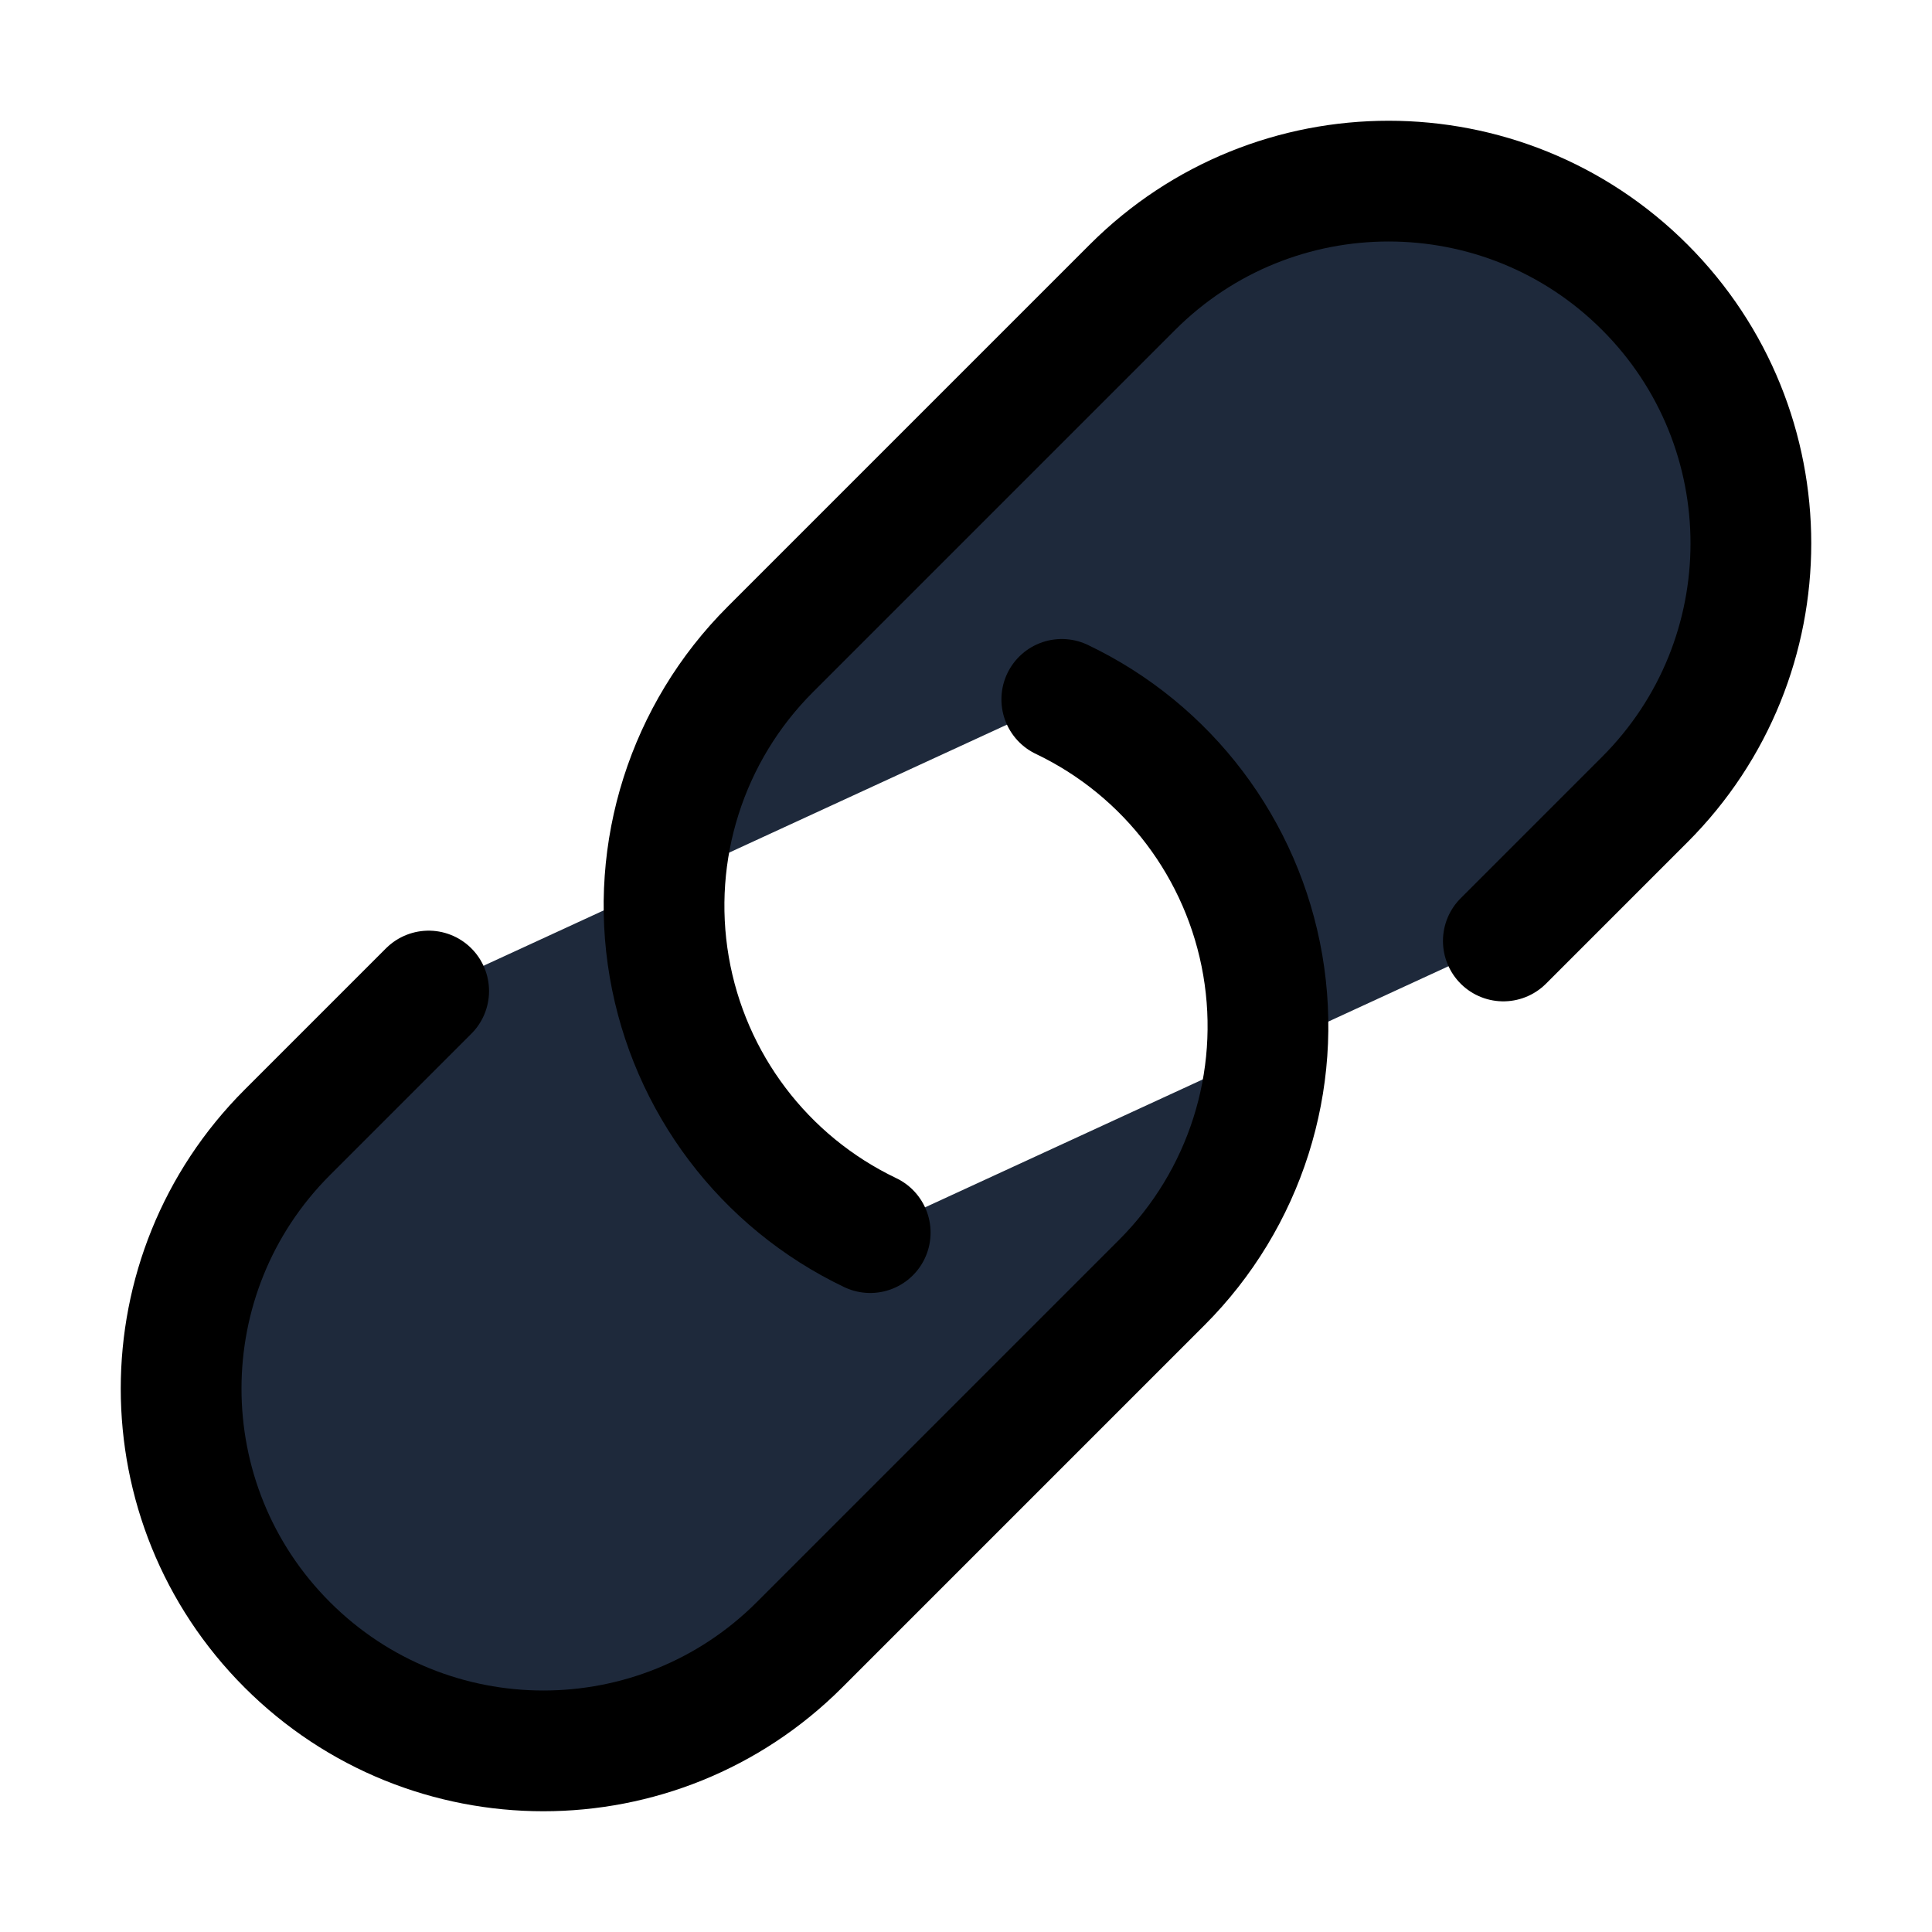
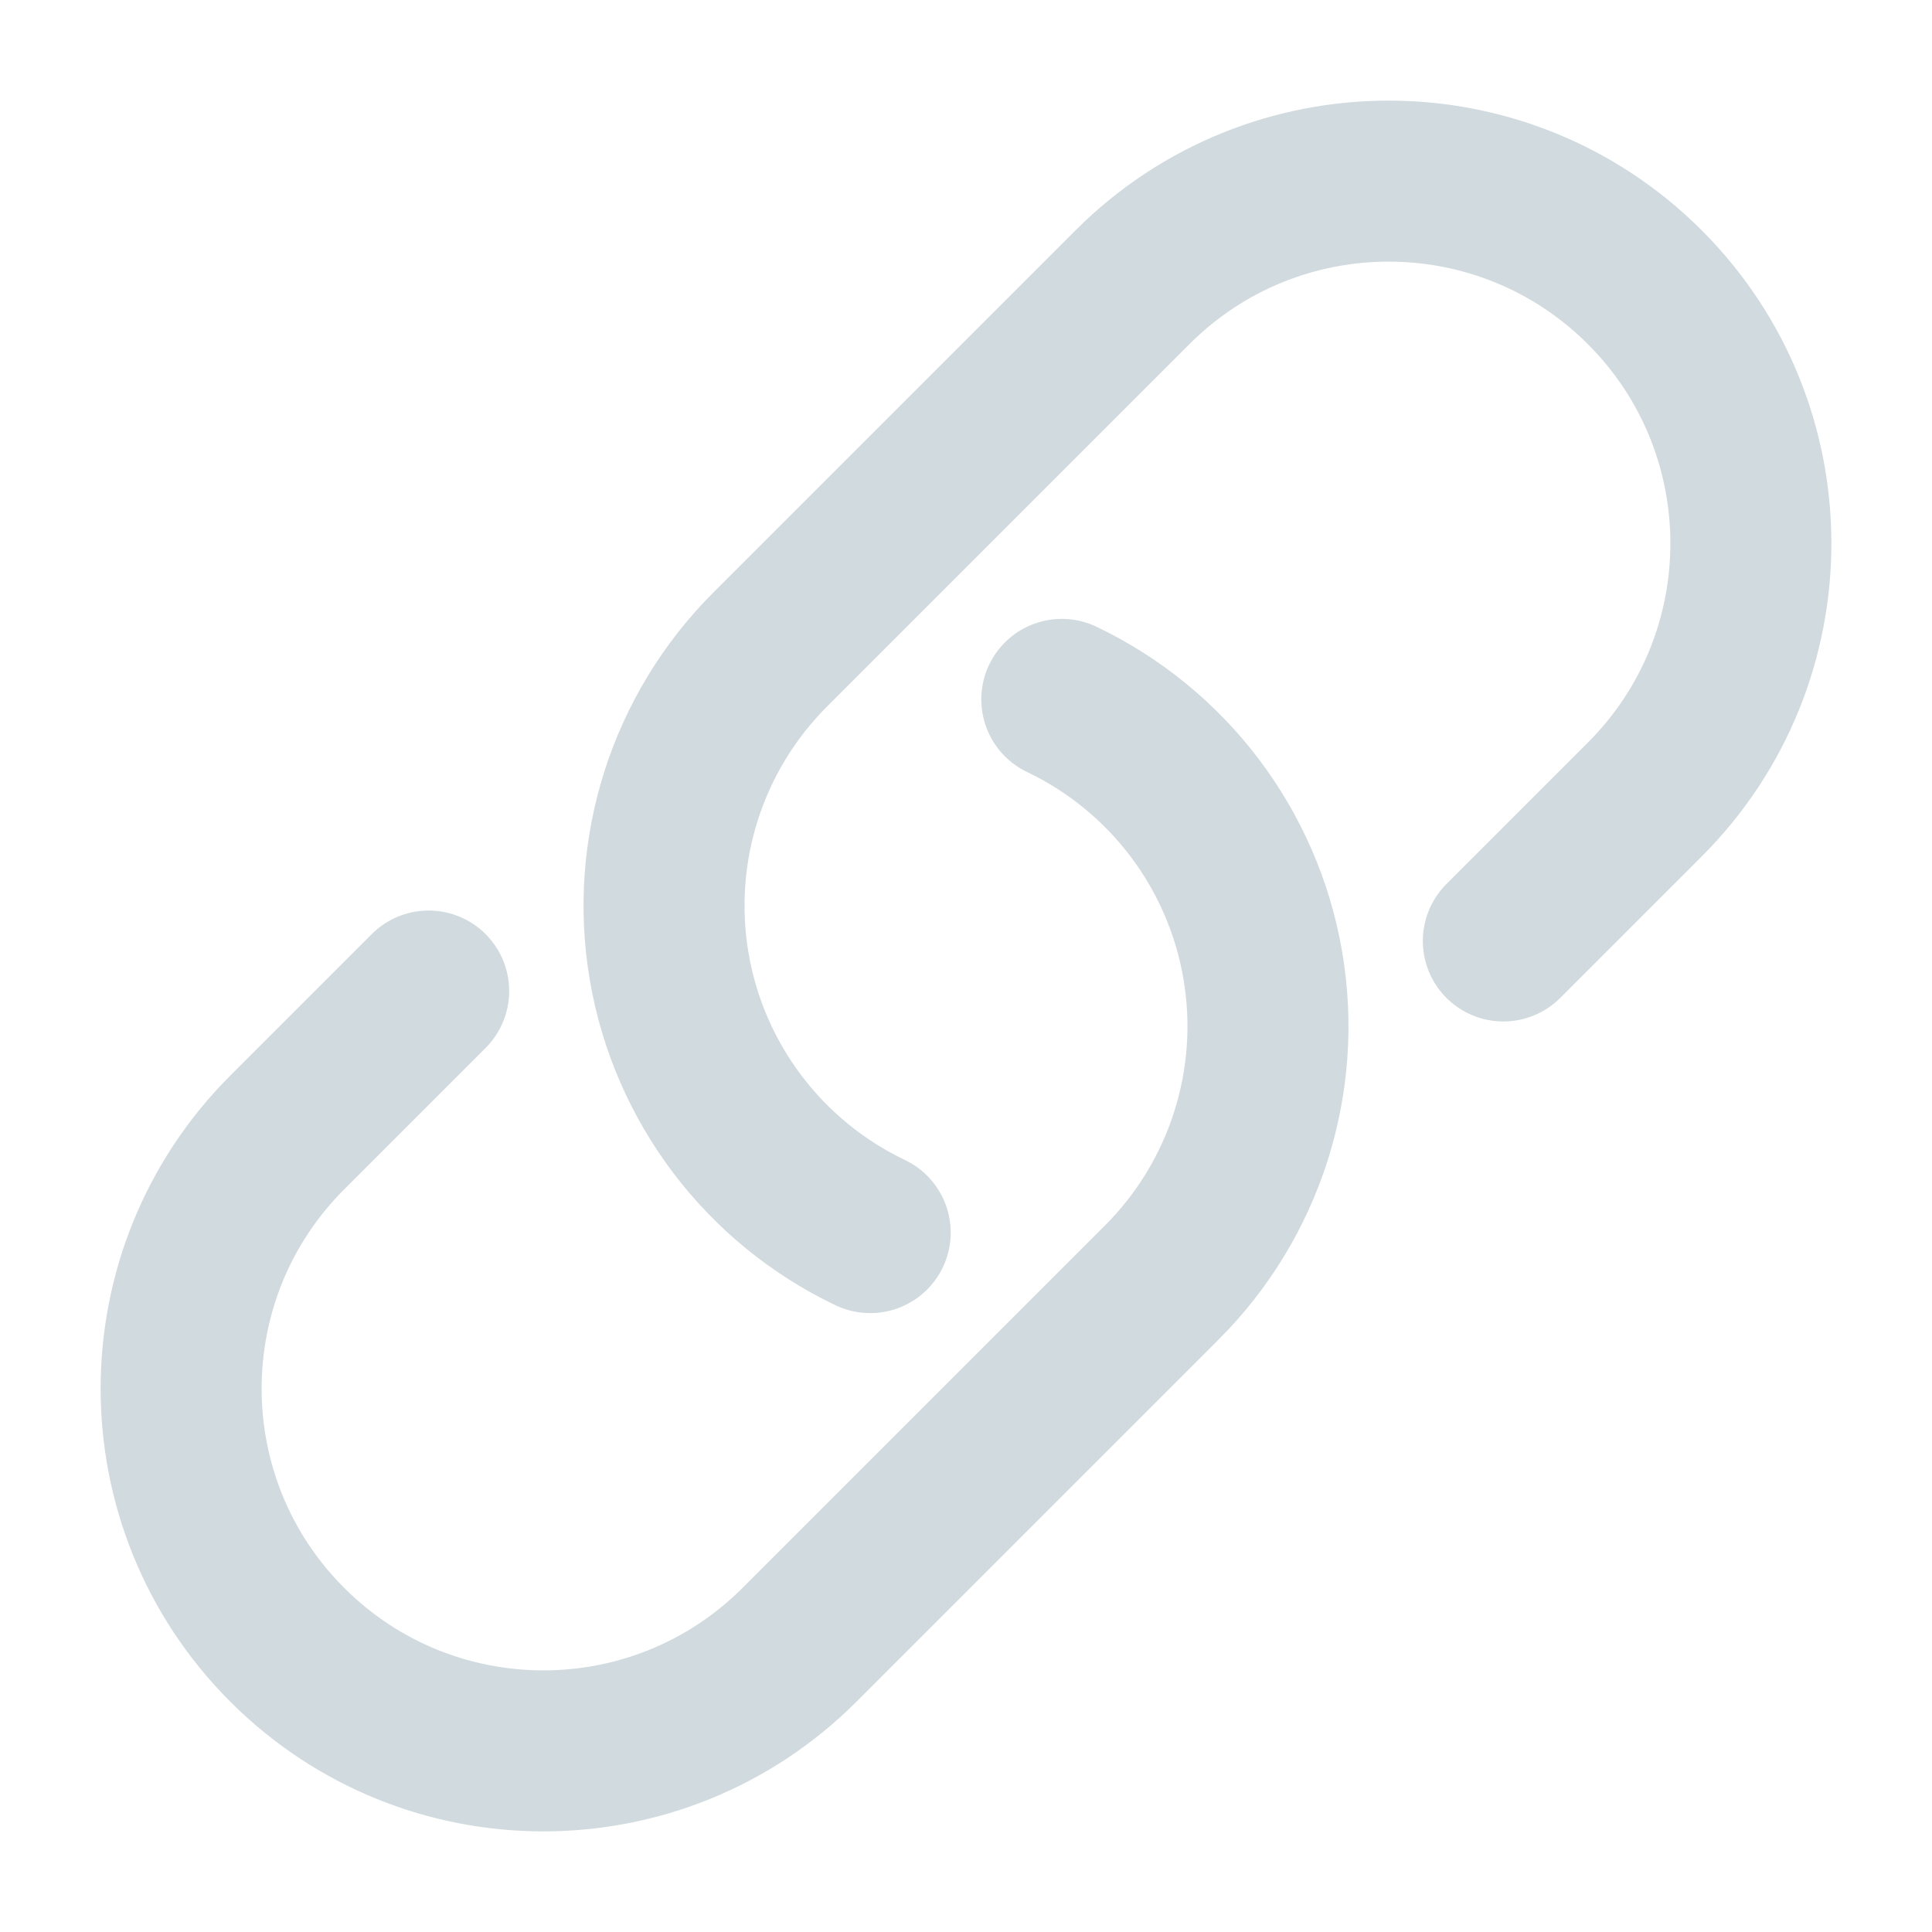
- <svg xmlns="http://www.w3.org/2000/svg" fill="#1e293b" viewBox="0 0 24 24" stroke-width="1.5" stroke="currentColor" class="w-6 h-6">
+ <svg xmlns="http://www.w3.org/2000/svg" fill="none" viewBox="0 0 24 24" stroke-width="2.0" stroke="#d1dade" class="w-6 h-6">
  <path stroke-linecap="round" stroke-linejoin="round" d="M13.19 8.688a4.5 4.5 0 011.242 7.244l-4.5 4.5a4.5 4.5 0 01-6.364-6.364l1.757-1.757m13.35-.622l1.757-1.757a4.5 4.5 0 00-6.364-6.364l-4.5 4.5a4.5 4.5 0 001.242 7.244" />
</svg>
